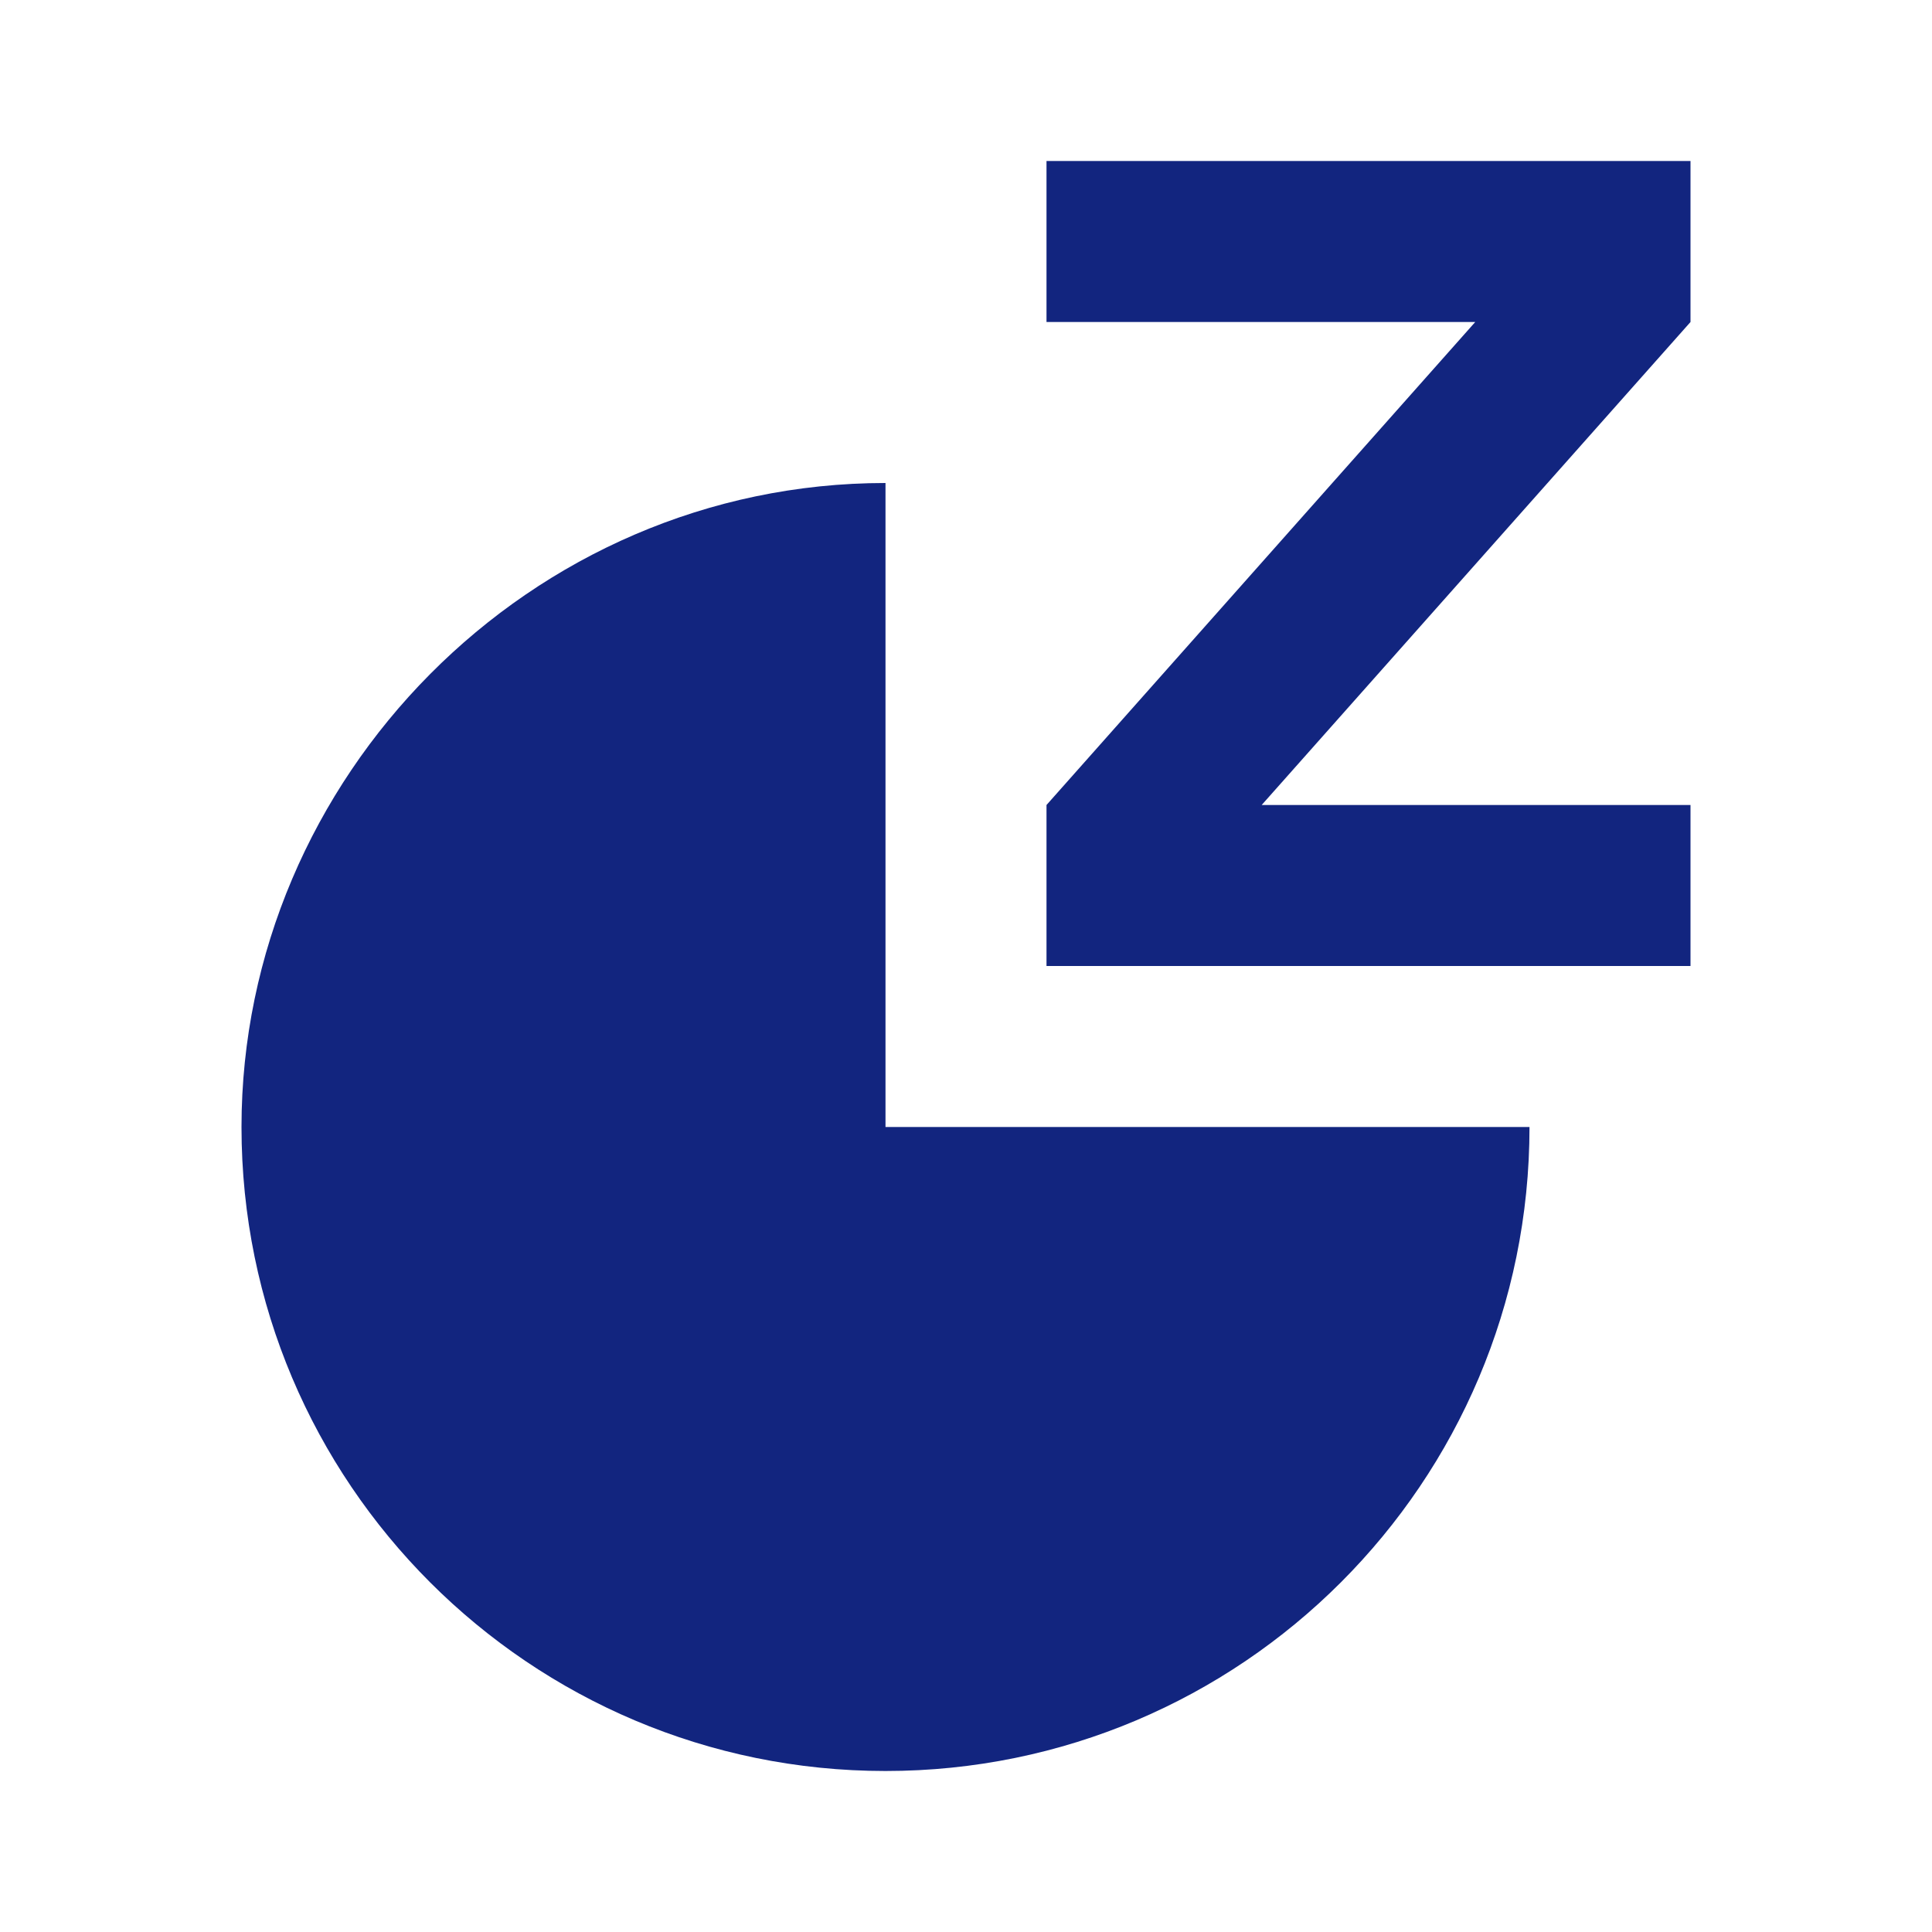
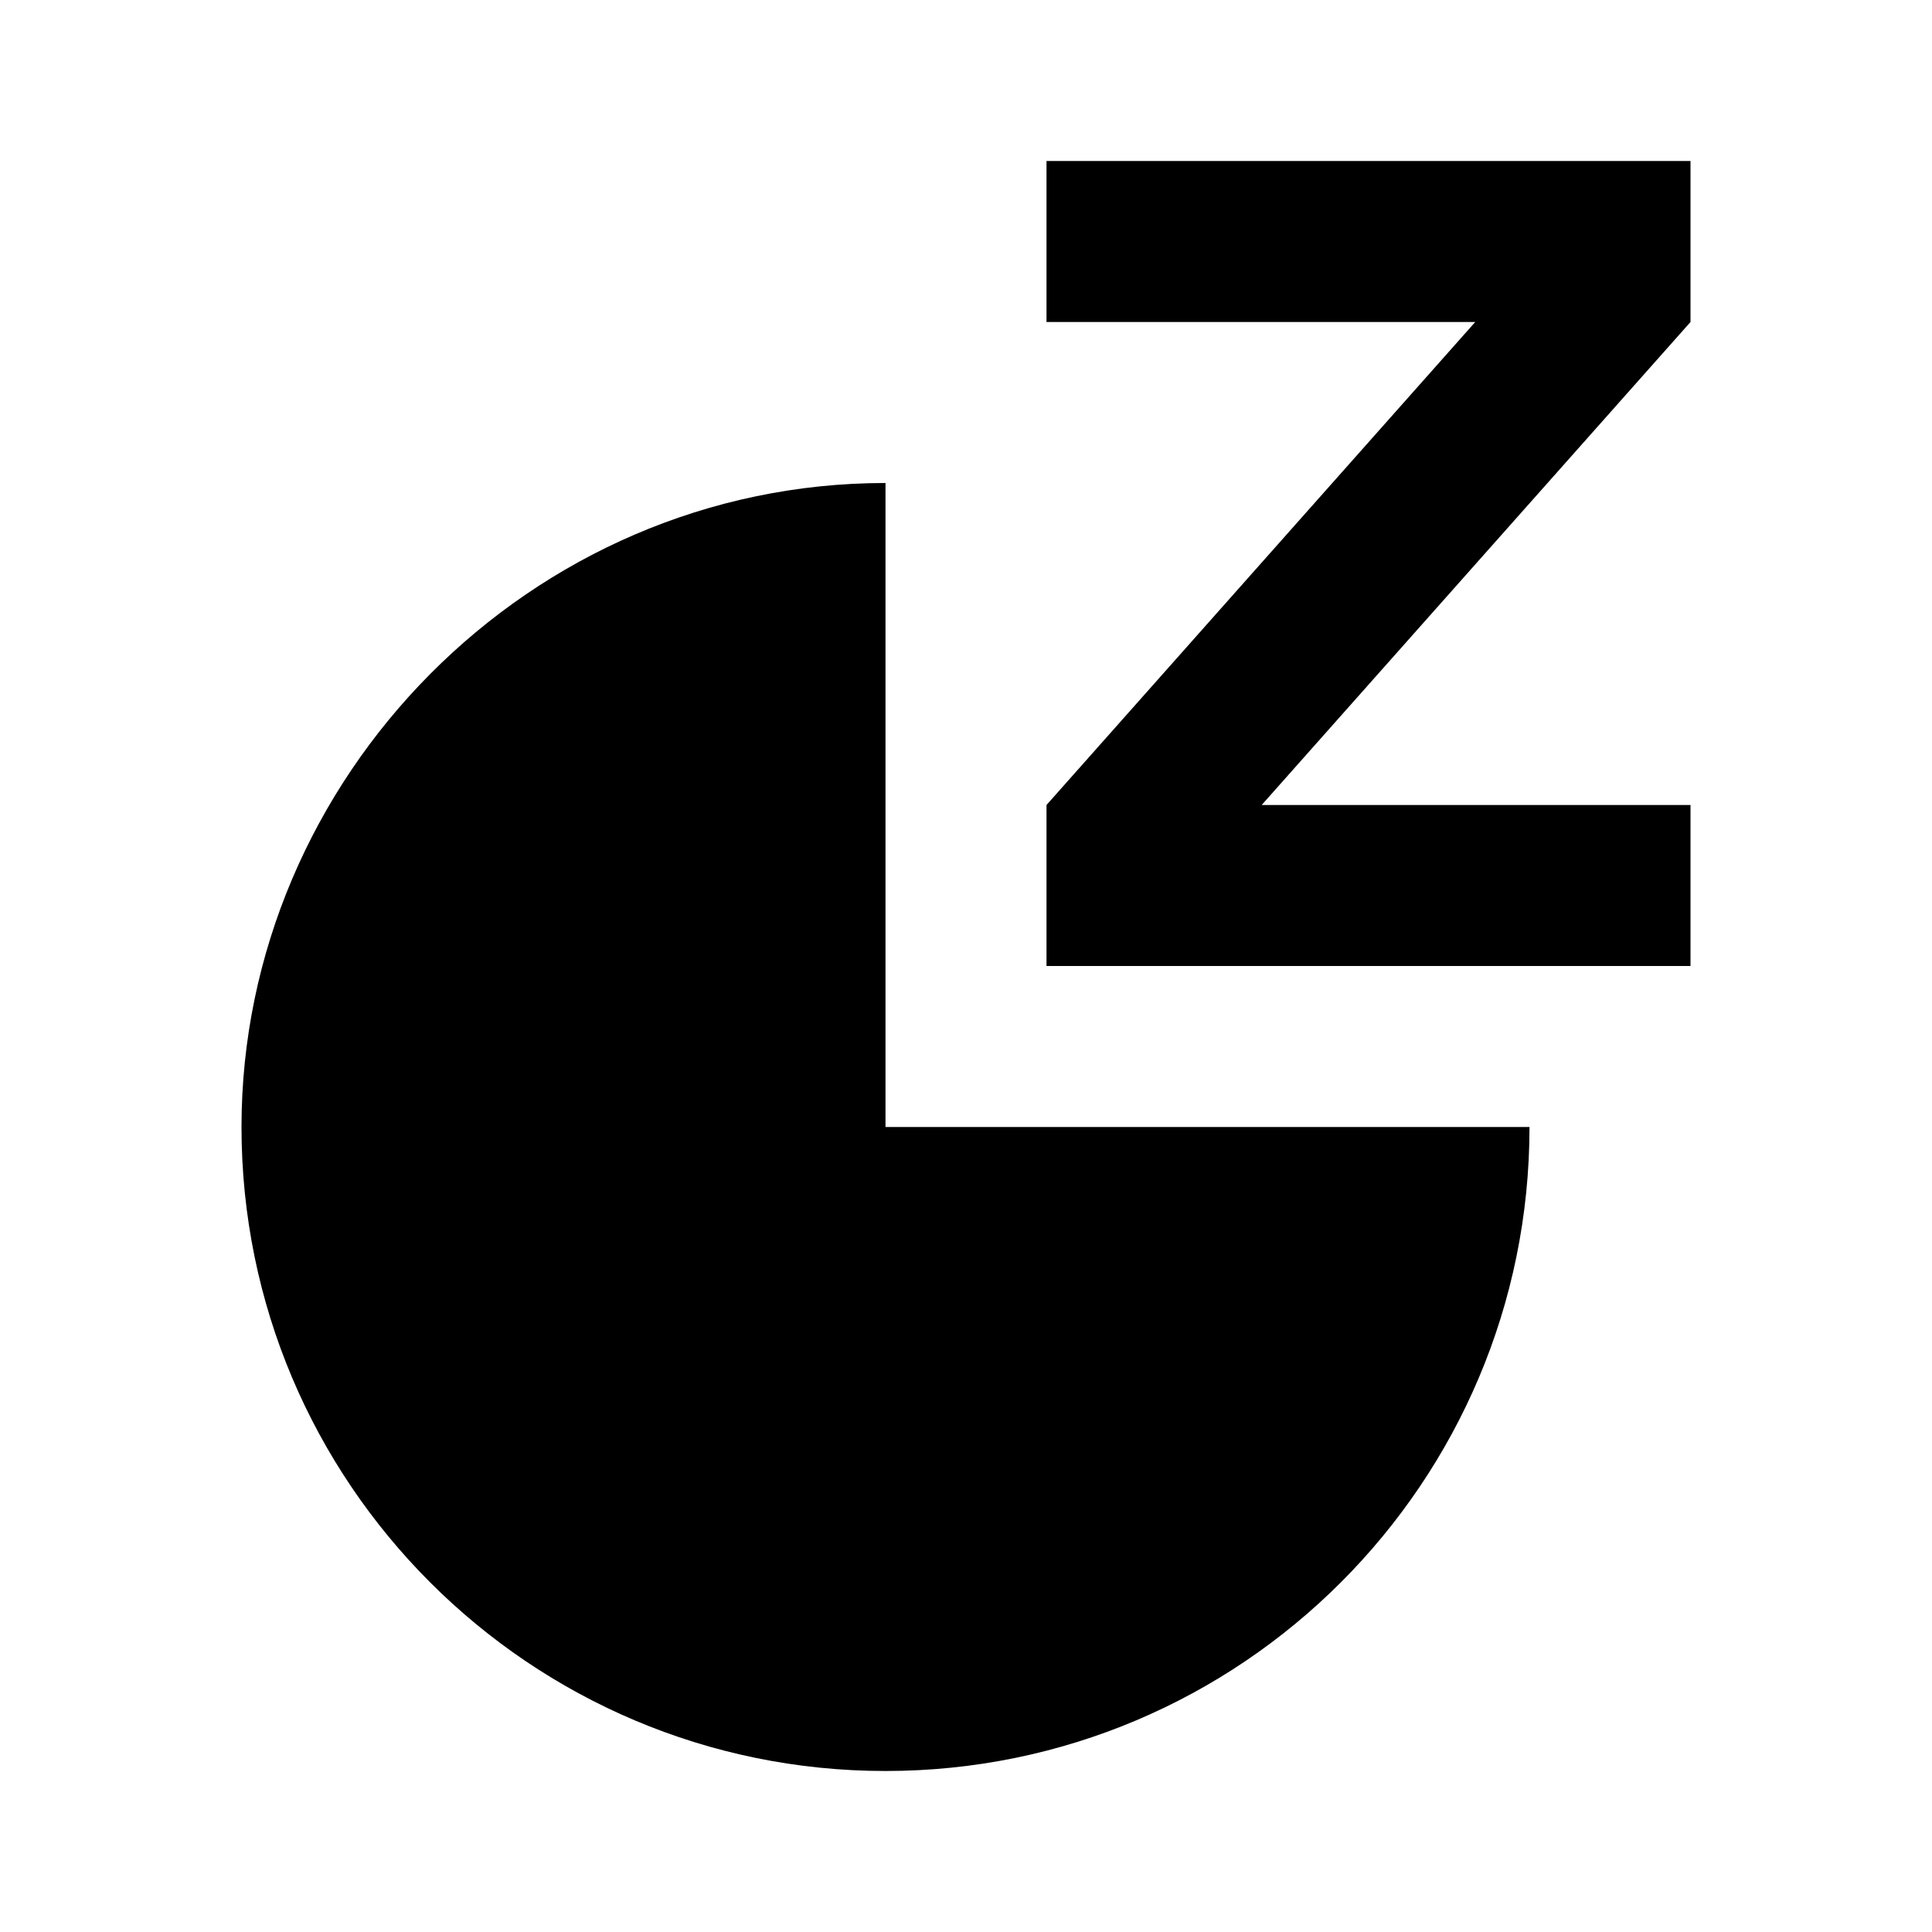
<svg xmlns="http://www.w3.org/2000/svg" fill="none" version="1.1" width="24" height="24" viewBox="0 0 24 24">
  <defs>
    <clipPath id="master_svg0_8_320">
      <rect x="0" y="0" width="24" height="24" rx="0" />
    </clipPath>
  </defs>
  <g clip-path="url(#master_svg0_8_320)">
    <g>
-       <path d="M11,6L11,14L19,14C19,18.418,15.418,22,11,22C6.582,22,3,18.418,3,14C3,9.665,6.58,6,11,6ZM21,2L21,4L15.673,10L21,10L21,12L13,12L13,10L18.326,4L13,4L13,2L21,2Z" fill="#12257F" fill-opacity="1" />
+       <path d="M11,6L11,14L19,14C19,18.418,15.418,22,11,22C6.582,22,3,18.418,3,14C3,9.665,6.58,6,11,6ZM21,2L21,4L15.673,10L21,10L21,12L13,12L13,10L18.326,4L13,4L13,2L21,2Z" fill="currentColor" fill-opacity="1" />
    </g>
  </g>
</svg>
